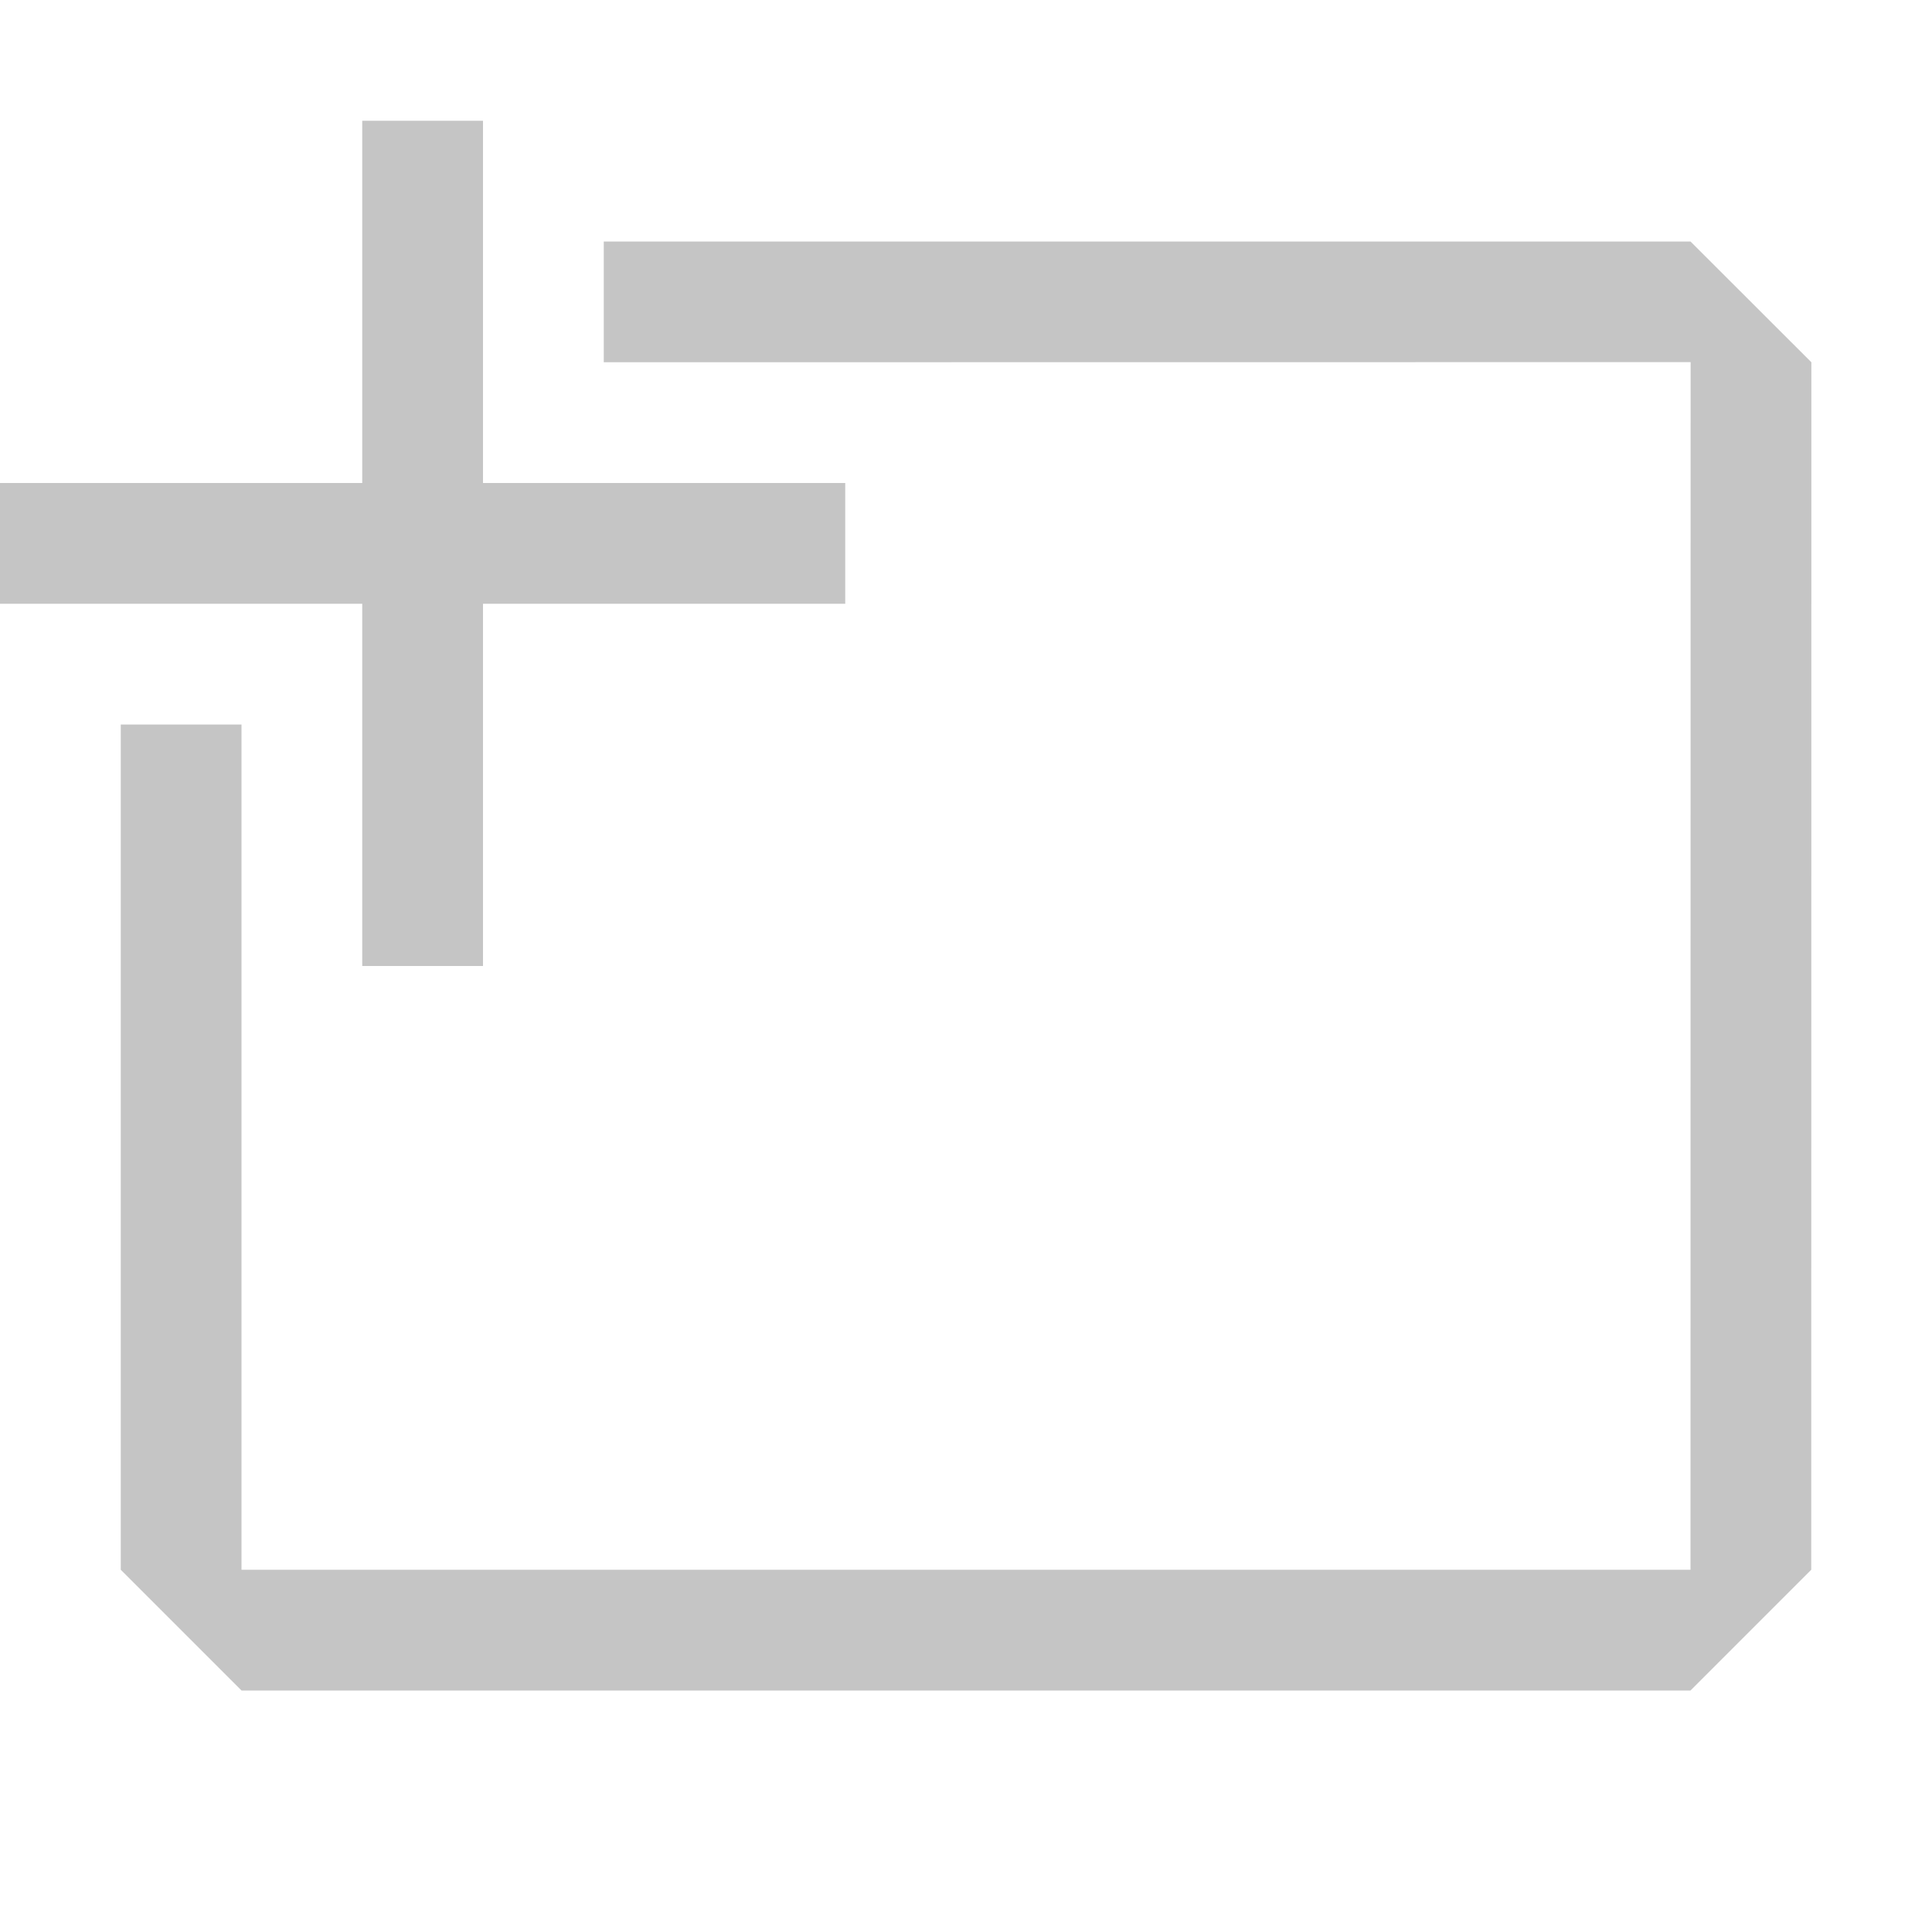
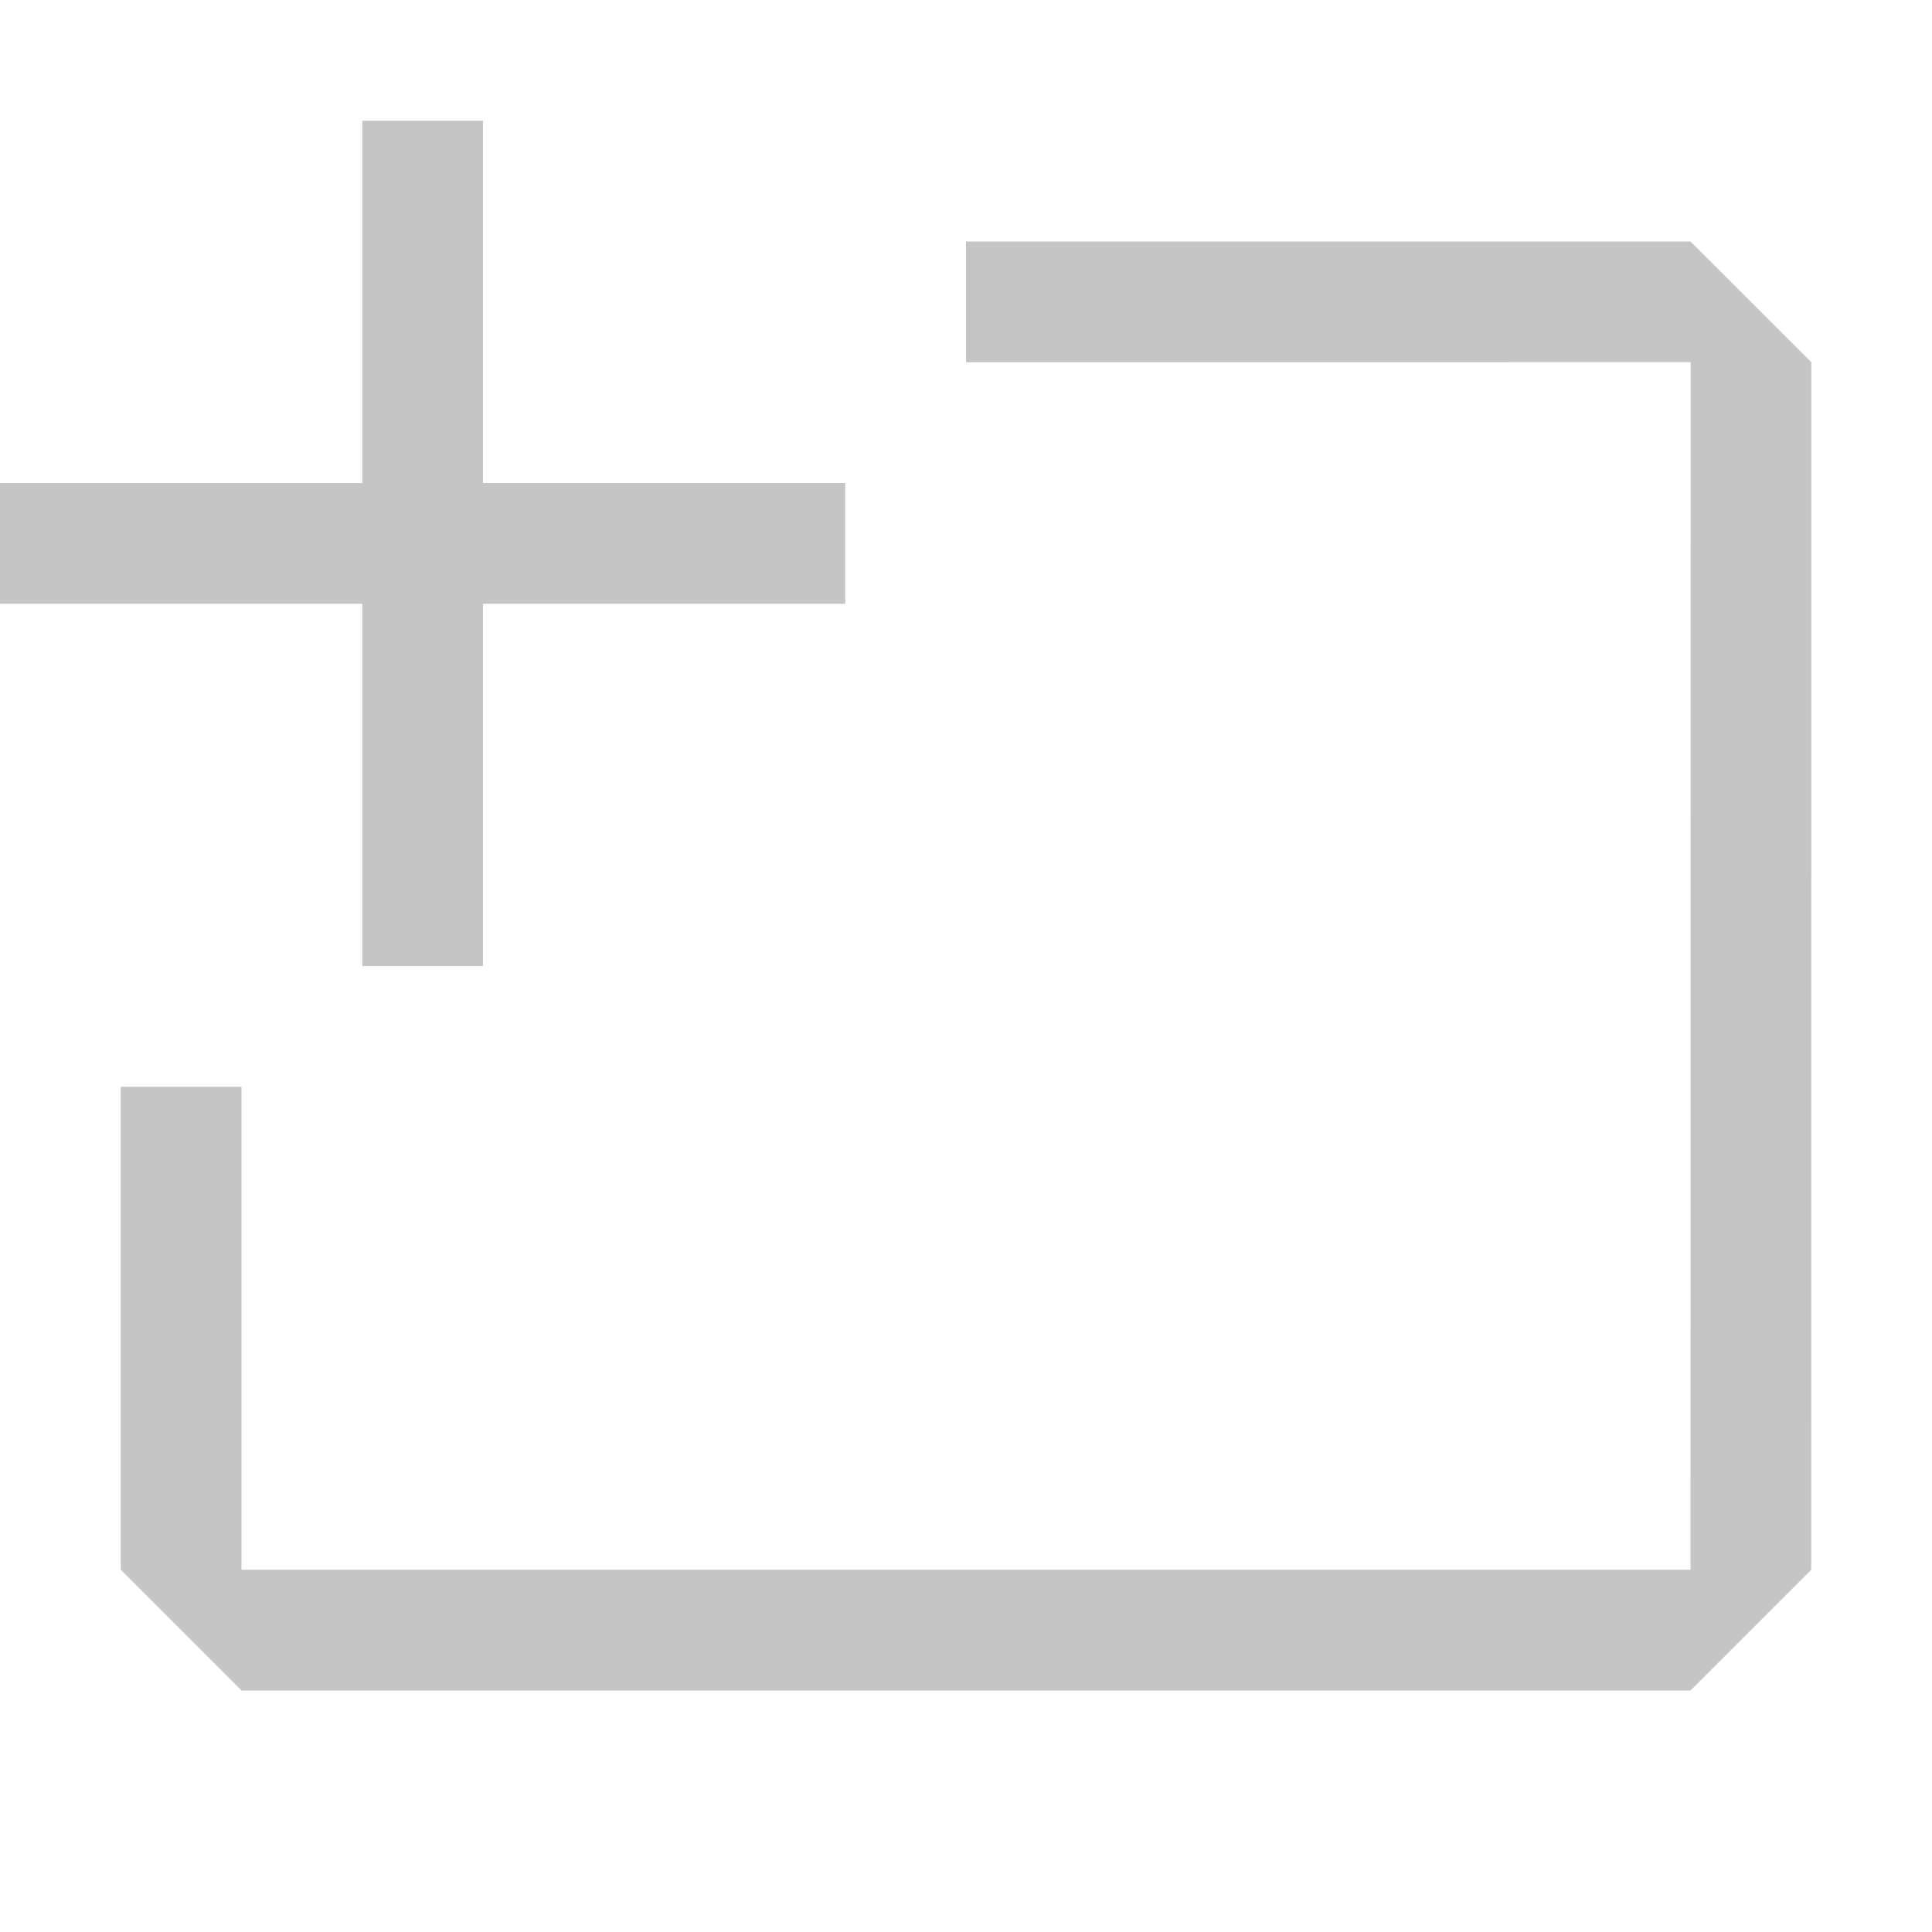
<svg xmlns="http://www.w3.org/2000/svg" width="16px" height="16px" viewBox="0 0 16 16" version="1.1" xml:space="preserve" style="fill-rule:evenodd;clip-rule:evenodd;stroke-linejoin:round;stroke-miterlimit:2;">
-   <path d="M14,13L14.001,2.999L5,3L5,2L14,2L15.001,3L15,13L14,14L2,14L1,13L1,6L2,6L2,13L14,13ZM3,5L0,5L0,4L3,4L3,1L4,1L4,4L7,4L7,5L4,5L4,8L3,8L3,5Z" style="fill:rgb(197,197,197);" />
+   <path d="M14,13L14.001,2.999L8,3L8,2L14,2L15.001,3L15,13L14,14L2,14L1,13L1,9L2,9L2,13L14,13ZM3,5L0,5L0,4L3,4L3,1L4,1L4,4L7,4L7,5L4,5L4,8L3,8L3,5Z" style="fill:rgb(197,197,197);" />
</svg>
